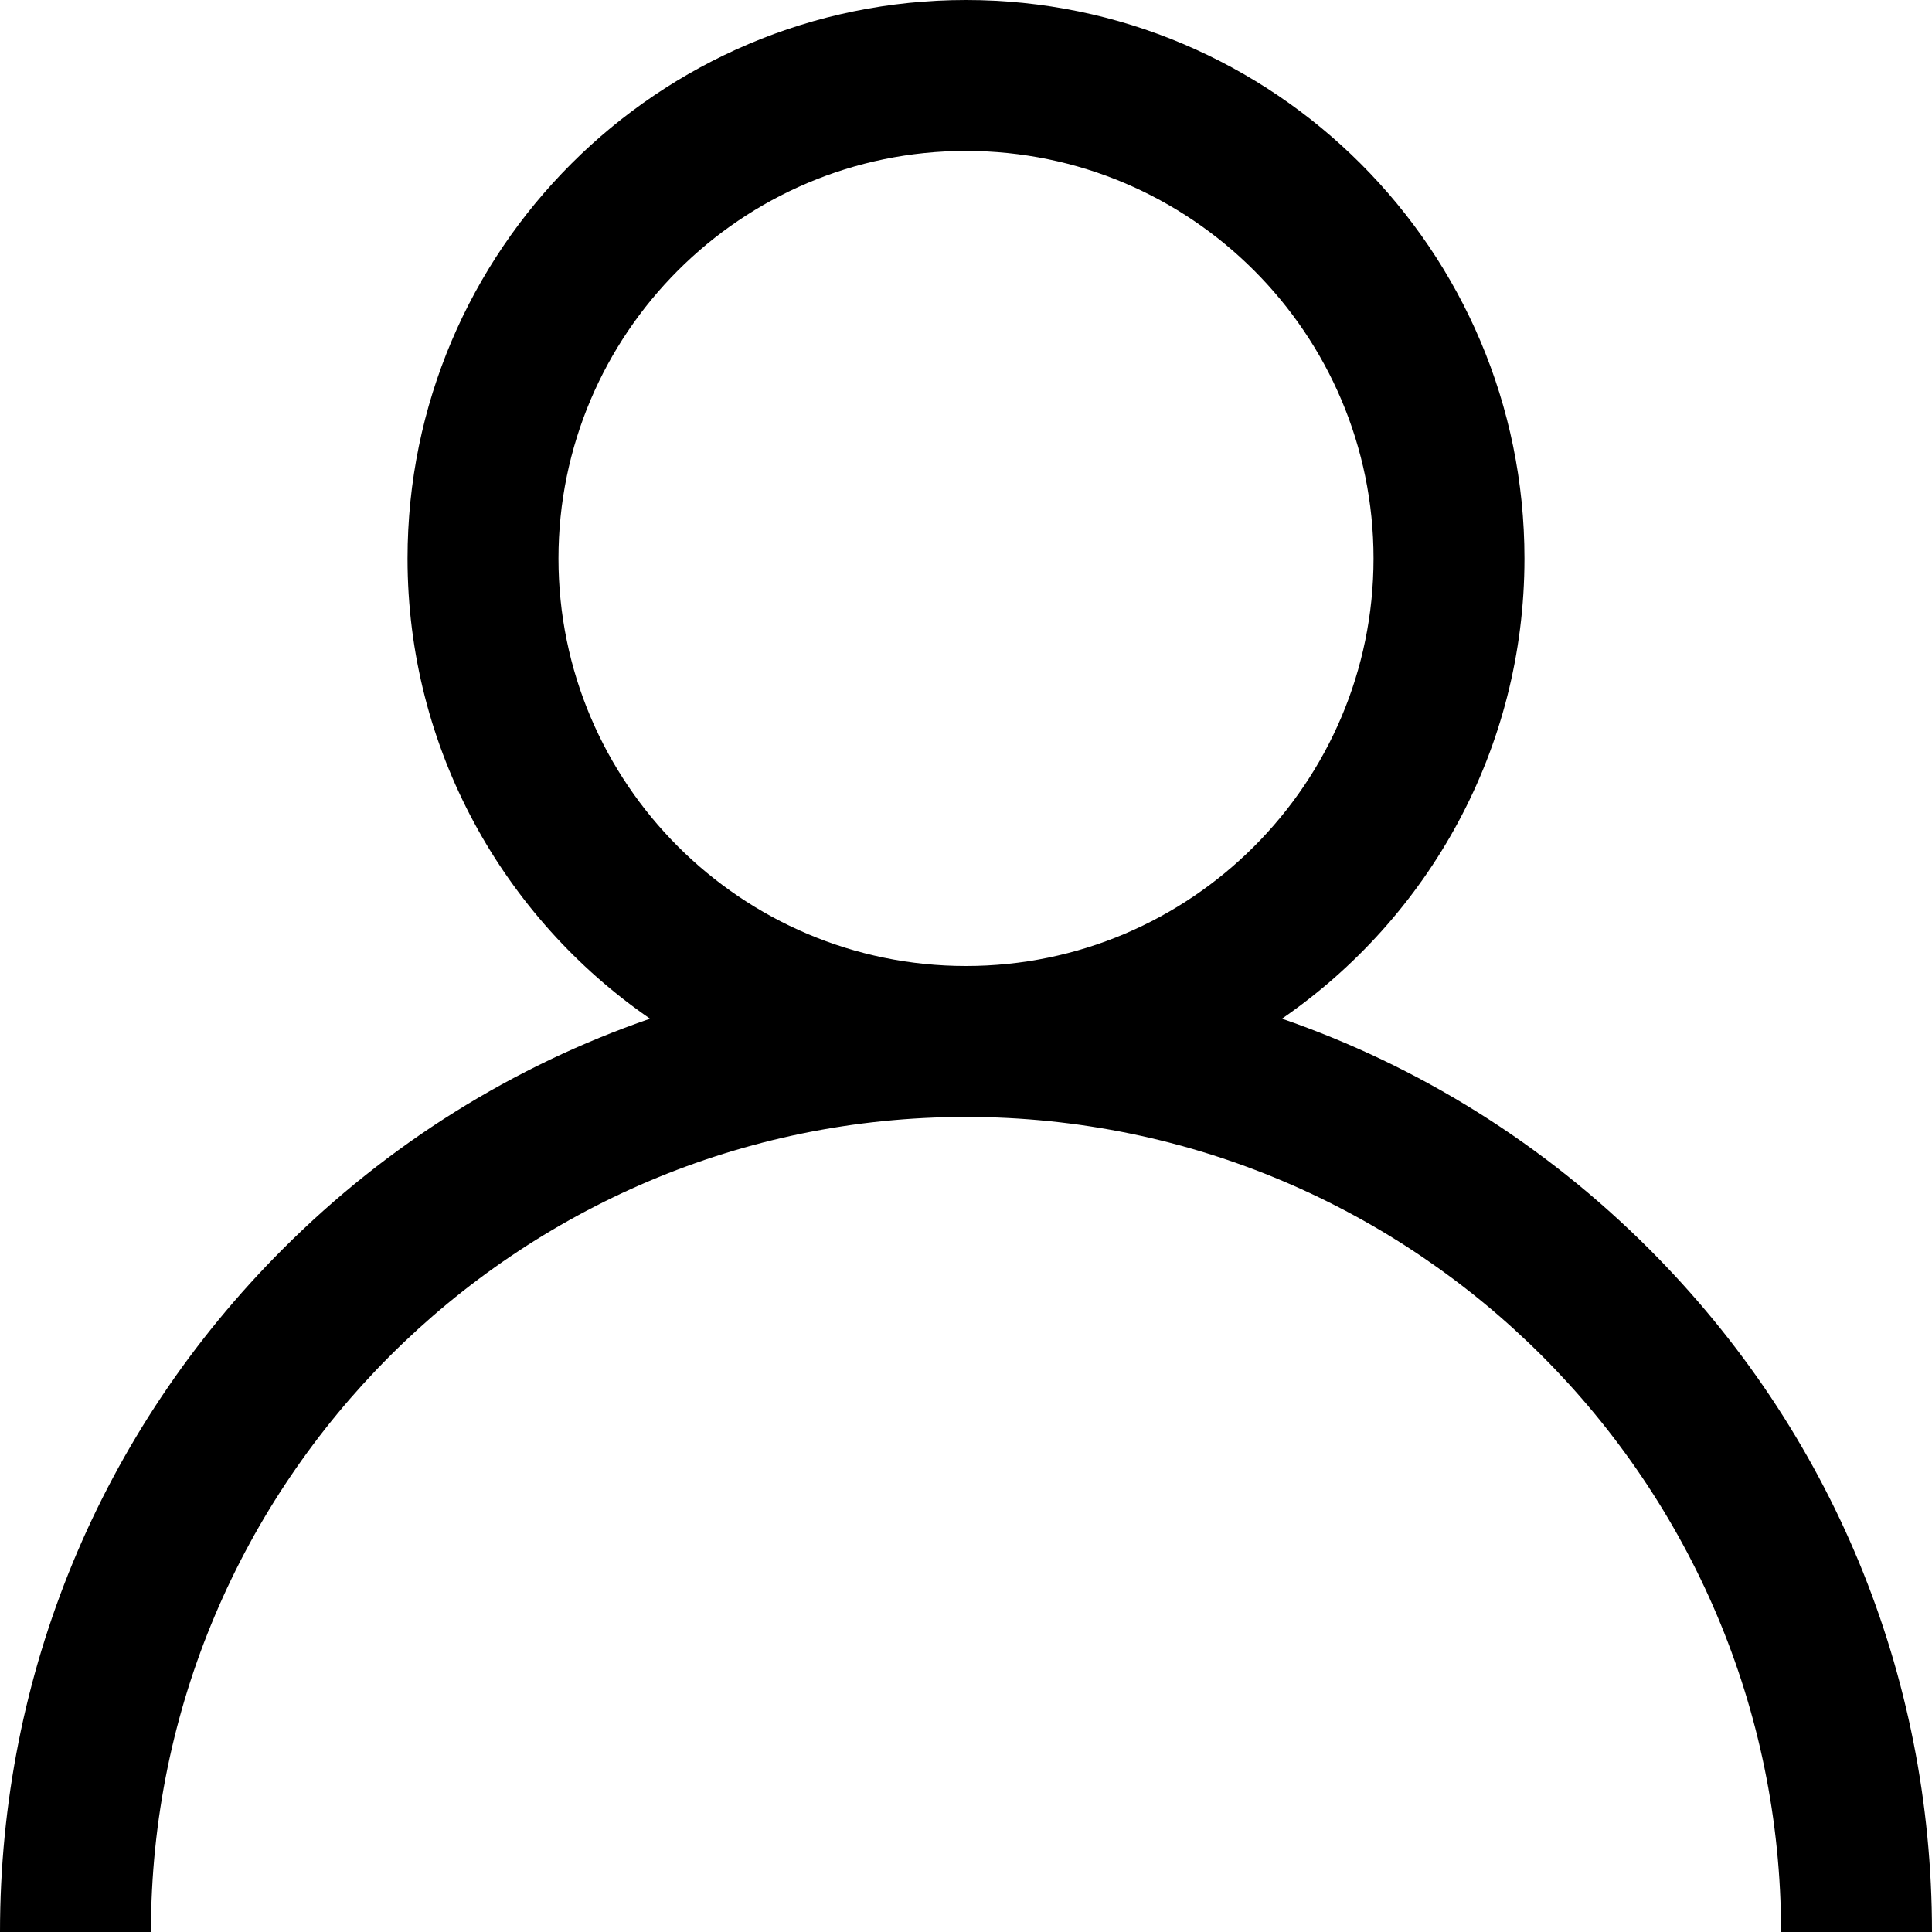
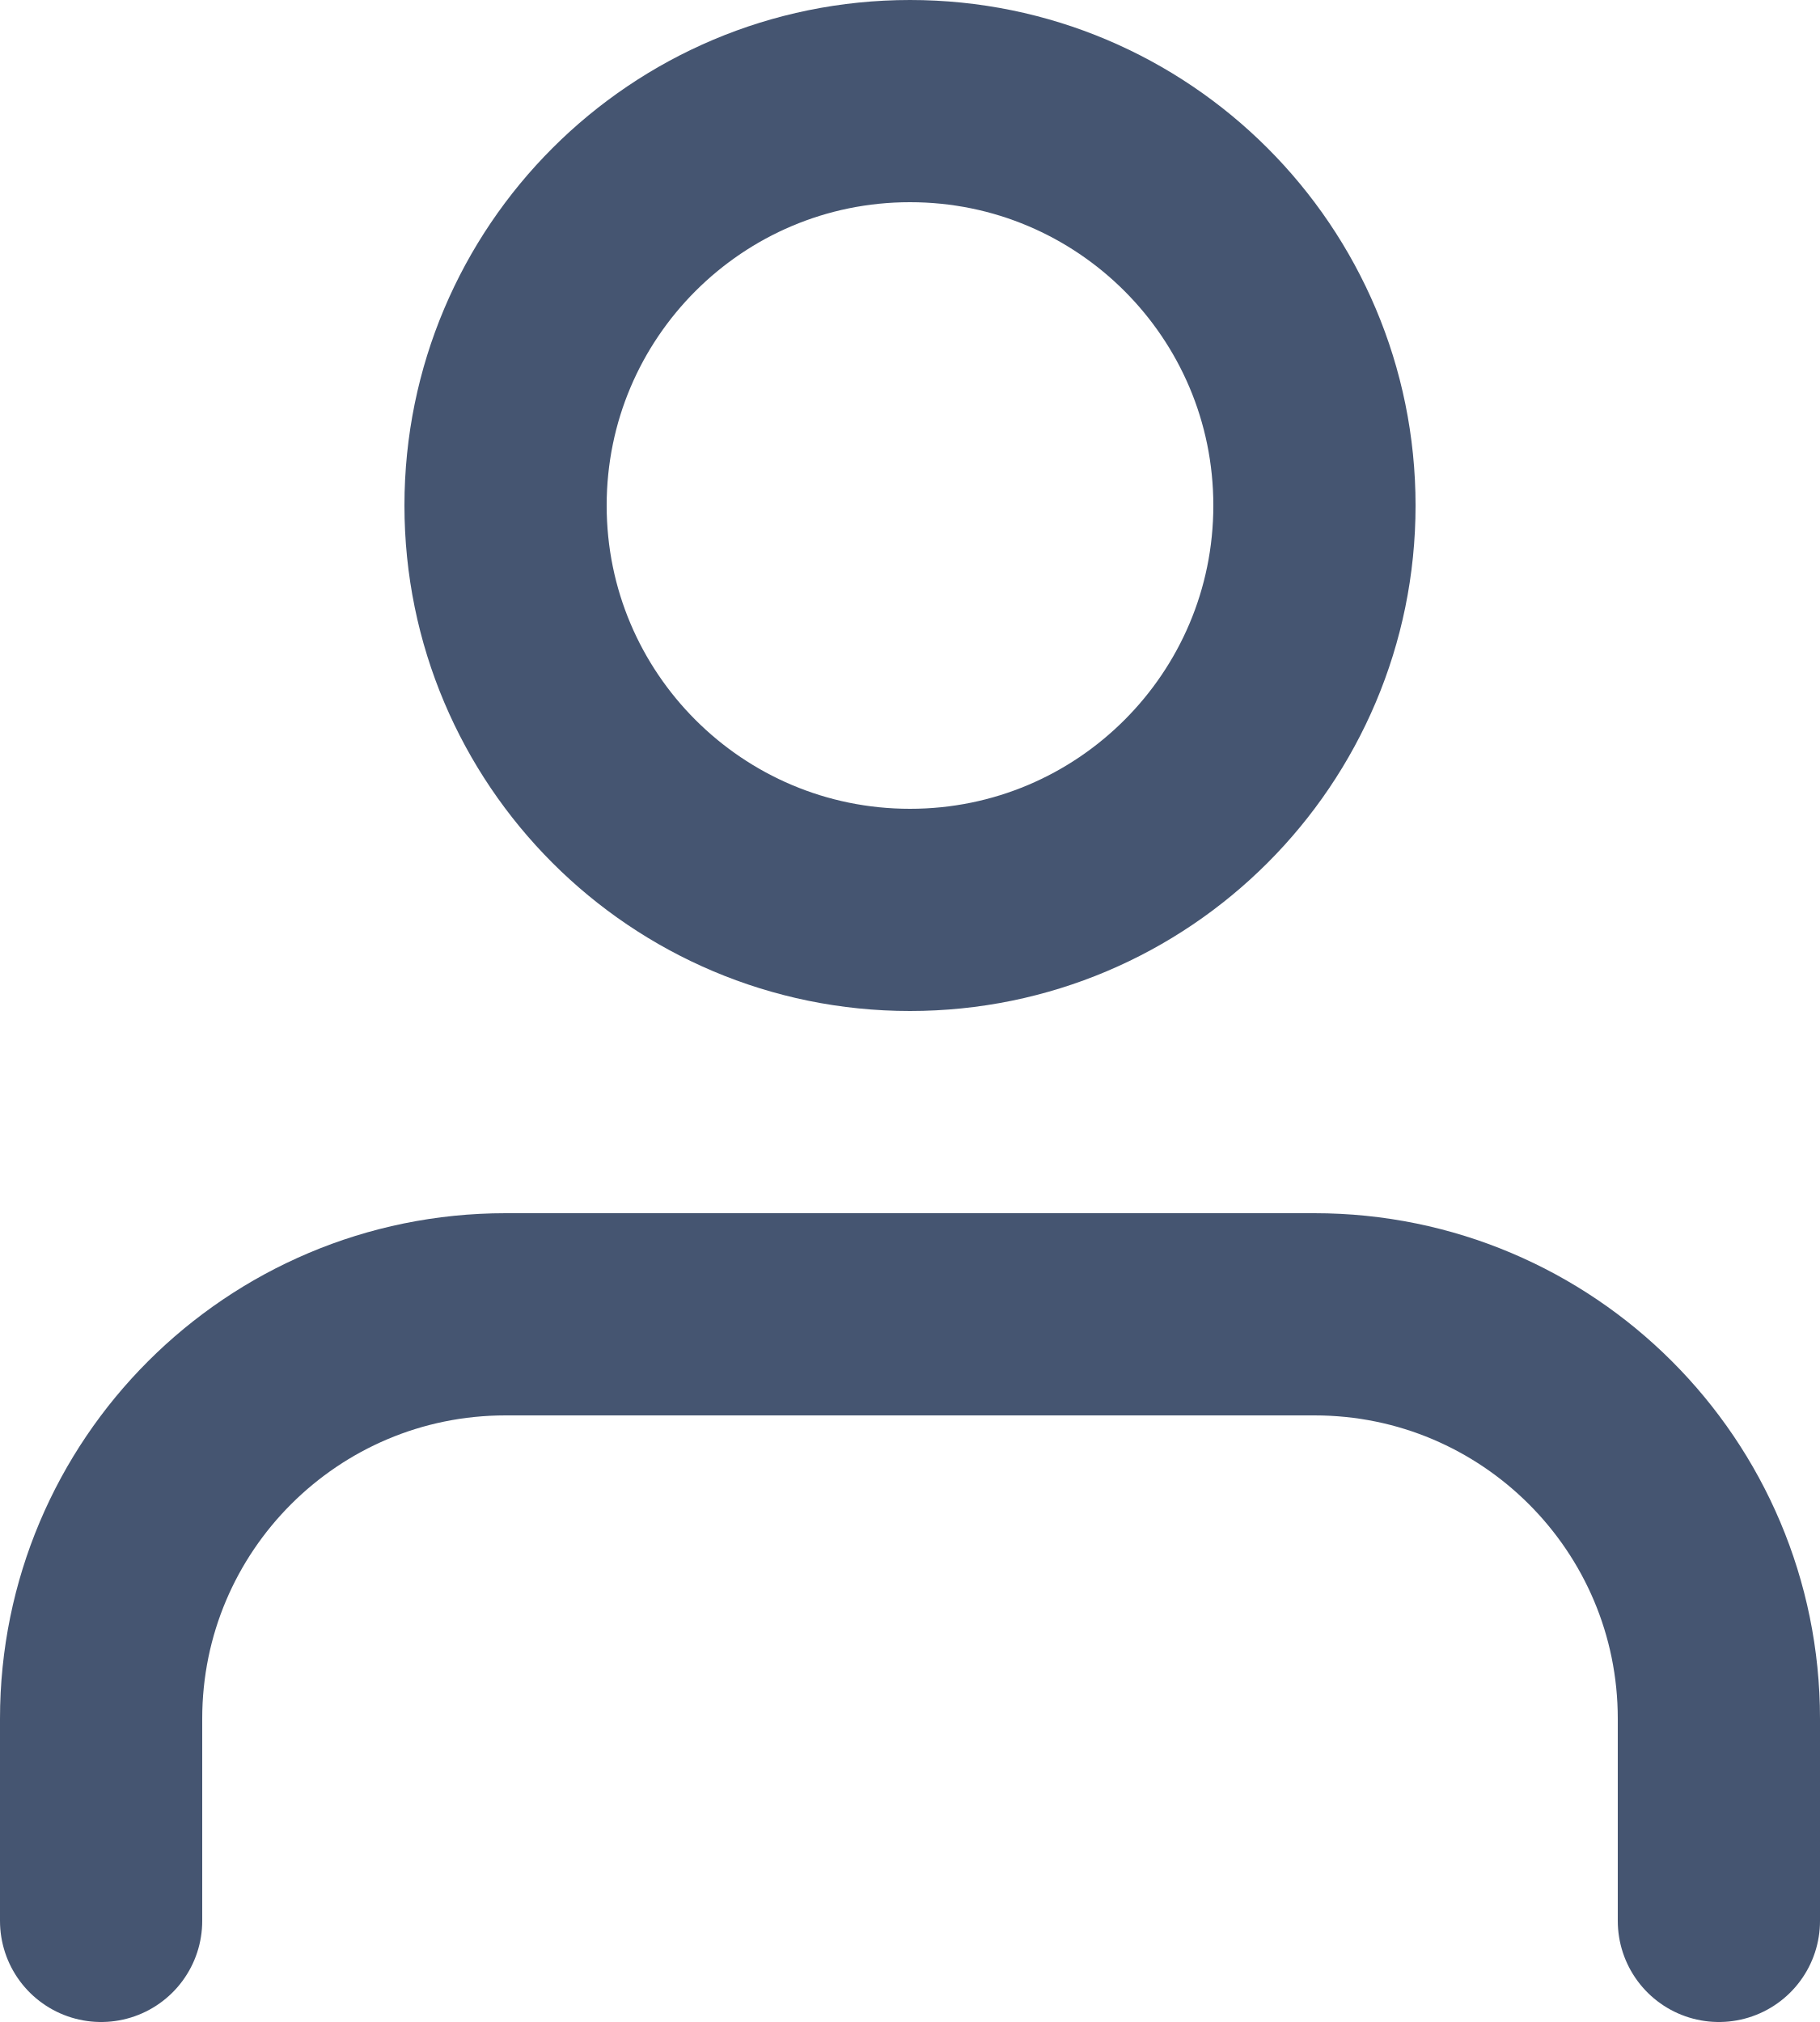
- <svg xmlns="http://www.w3.org/2000/svg" version="1.1" id="Capa_1" x="0px" y="0px" viewBox="0 0 512 512" style="enable-background:new 0 0 512 512;" xml:space="preserve">
-   <g>
-     <g>
-       <path d="M437.02,330.98c-27.883-27.882-61.071-48.523-97.281-61.018C378.521,243.251,404,198.548,404,148    C404,66.393,337.607,0,256,0S108,66.393,108,148c0,50.548,25.479,95.251,64.262,121.962    c-36.21,12.495-69.398,33.136-97.281,61.018C26.629,379.333,0,443.62,0,512h40c0-119.103,96.897-216,216-216s216,96.897,216,216    h40C512,443.62,485.371,379.333,437.02,330.98z M256,256c-59.551,0-108-48.448-108-108S196.449,40,256,40    c59.551,0,108,48.448,108,108S315.551,256,256,256z" />
-     </g>
+ <svg xmlns="http://www.w3.org/2000/svg" width="18" height="20" viewBox="0 0 18 20">
+   <defs>
+     <clipPath id="clip-path">
+       <rect width="18" height="20" fill="none" />
+     </clipPath>
+   </defs>
+   <g id="user" opacity="0.8" clip-path="url(#clip-path)">
+     <path id="Path_444" data-name="Path 444" d="M20,21V19a4,4,0,0,0-4-4H8a4,4,0,0,0-4,4v2" transform="translate(-3 -2)" fill="none" stroke="#172b4d" stroke-linecap="round" stroke-linejoin="round" stroke-width="2" />
+     <circle id="Ellipse_340" data-name="Ellipse 340" cx="4" cy="4" r="4" transform="translate(5 1)" stroke-width="2" stroke="#172b4d" stroke-linecap="round" stroke-linejoin="round" fill="none" />
  </g>
-   <g>
- </g>
-   <g>
- </g>
-   <g>
- </g>
-   <g>
- </g>
-   <g>
- </g>
-   <g>
- </g>
-   <g>
- </g>
-   <g>
- </g>
-   <g>
- </g>
-   <g>
- </g>
-   <g>
- </g>
-   <g>
- </g>
-   <g>
- </g>
-   <g>
- </g>
-   <g>
- </g>
</svg>
